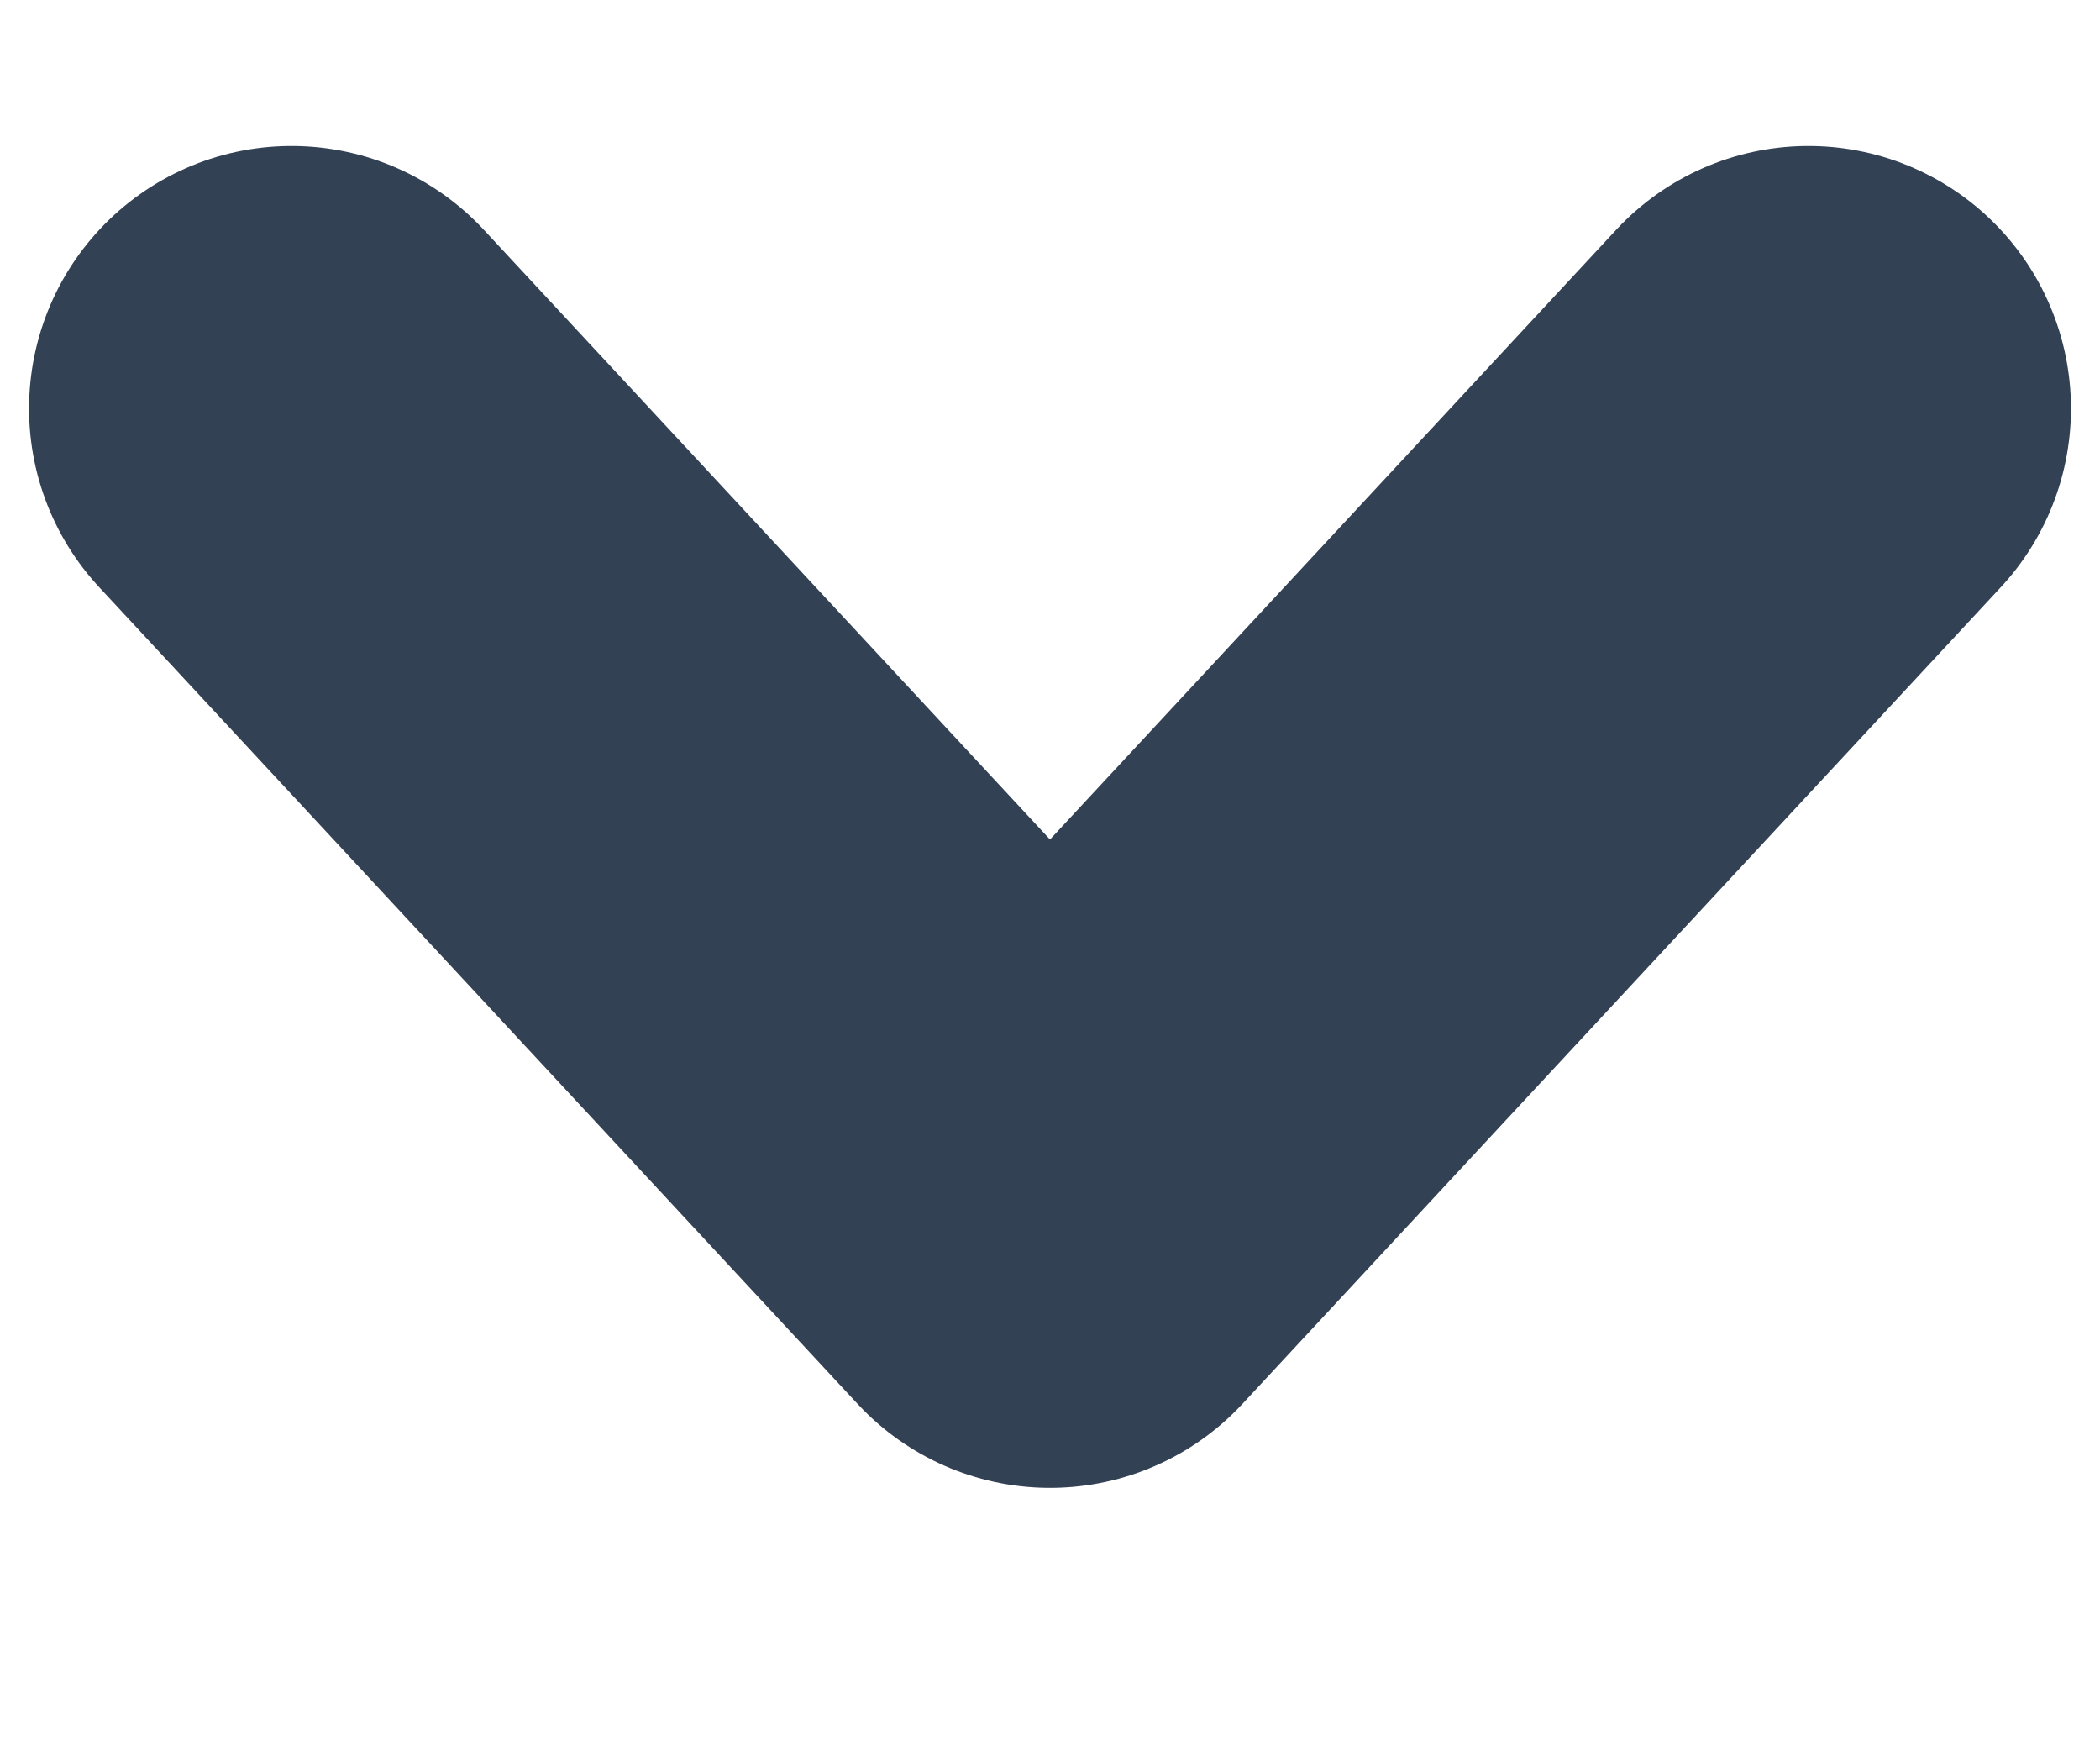
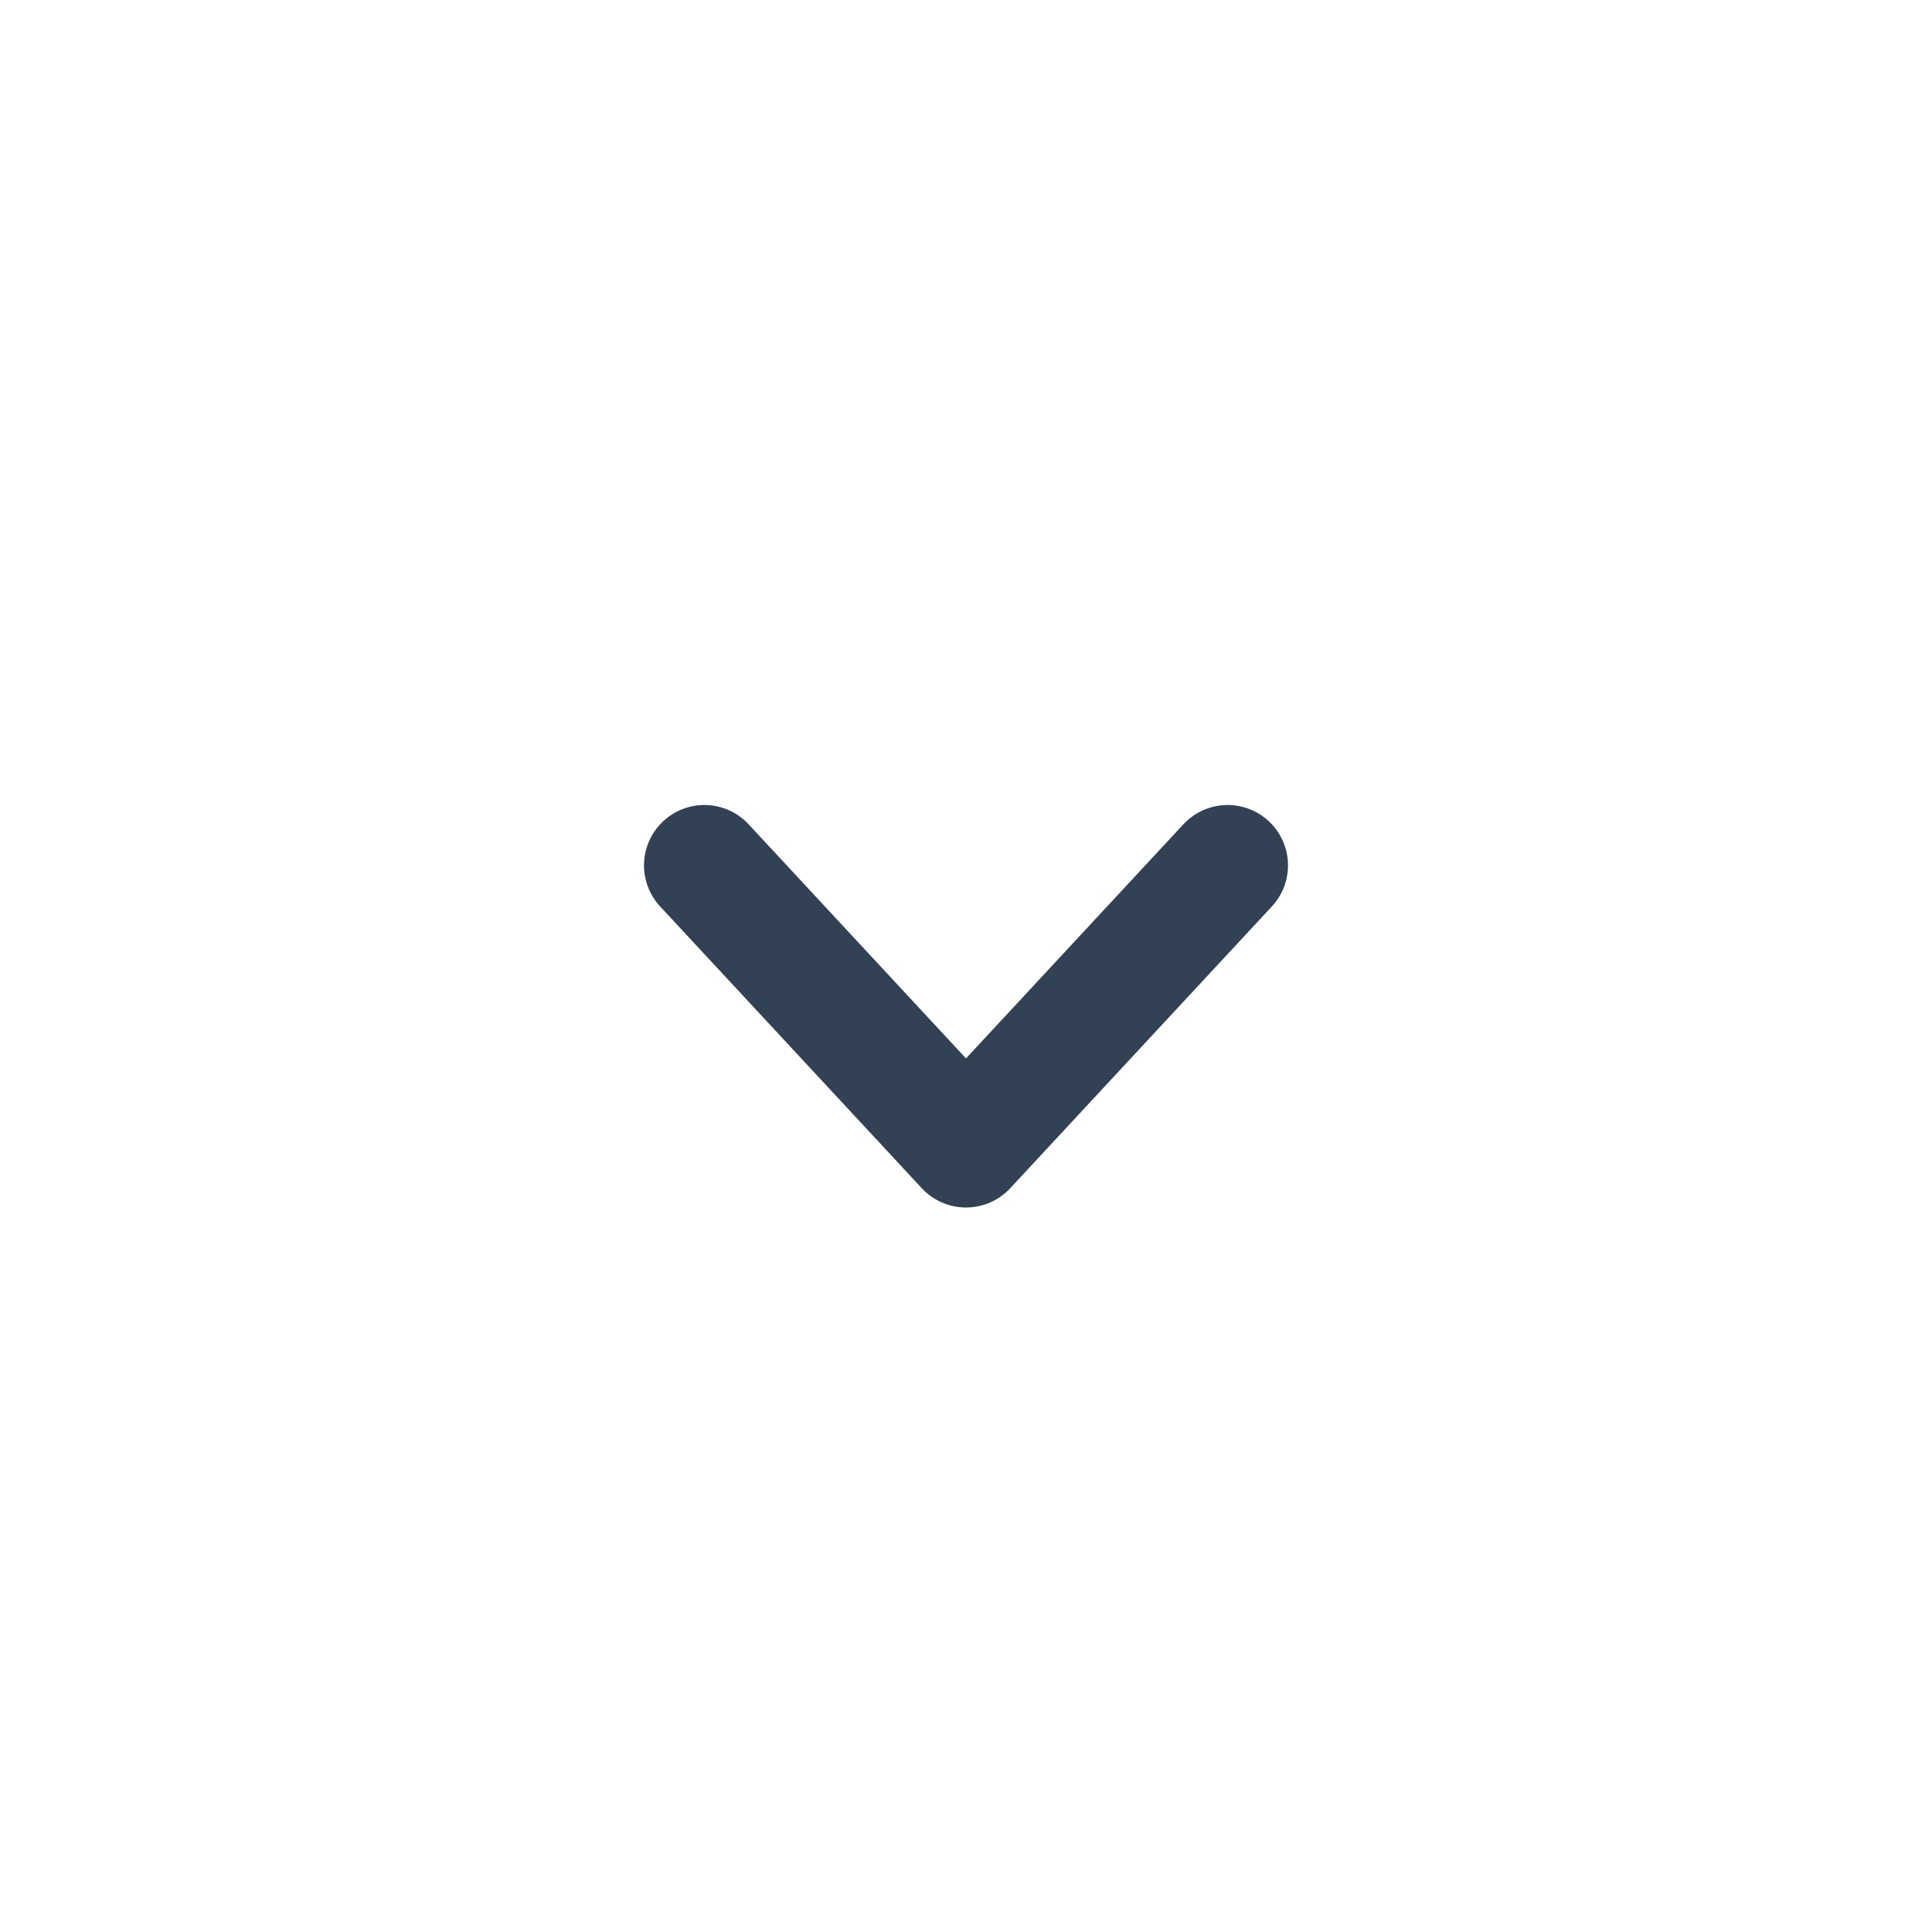
- <svg xmlns="http://www.w3.org/2000/svg" width="6" height="5" viewBox="0 0 6 5" fill="none">
-   <path d="M5.167 1.167L3 3.5L0.833 1.167" stroke="#334155" stroke-width="1.5" stroke-linecap="round" stroke-linejoin="round" />
+ <svg xmlns="http://www.w3.org/2000/svg" width="24" height="24" viewBox="0 0 24 24" fill="none">
+   <path d="M15.25 10.75L12 14.25L8.75 10.75" stroke="#334155" stroke-width="1.5" stroke-linecap="round" stroke-linejoin="round" />
</svg>
